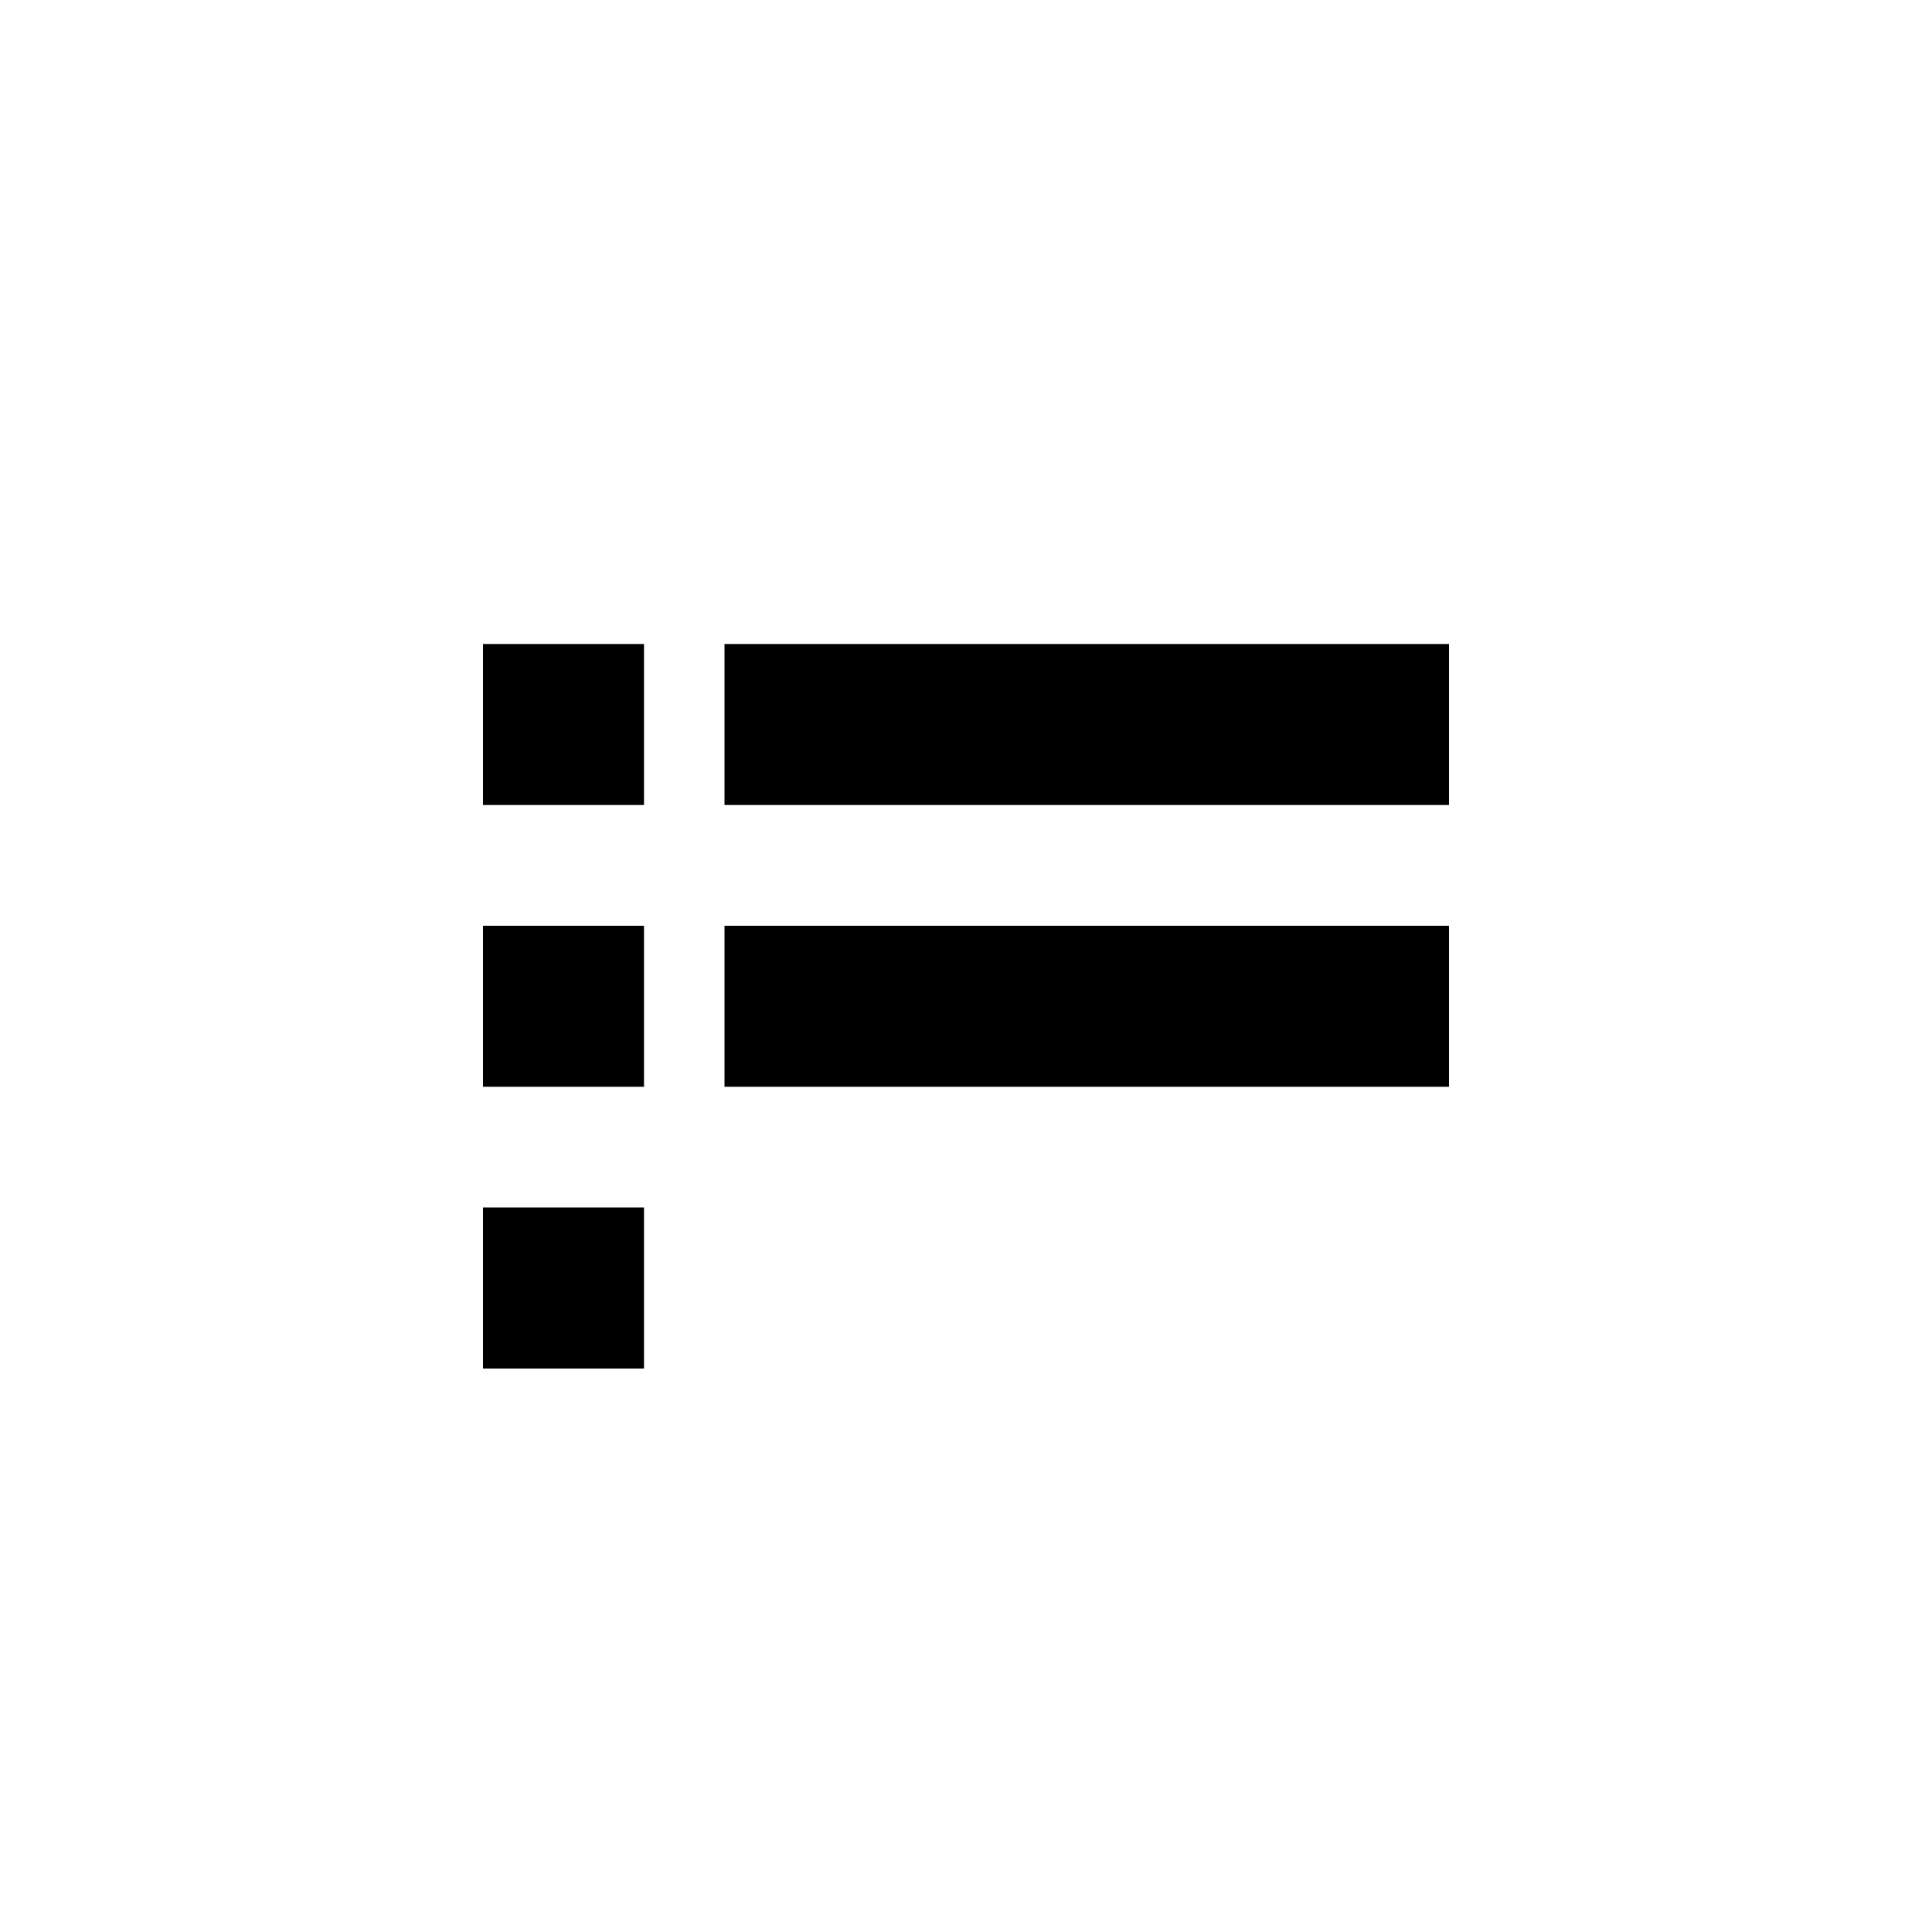
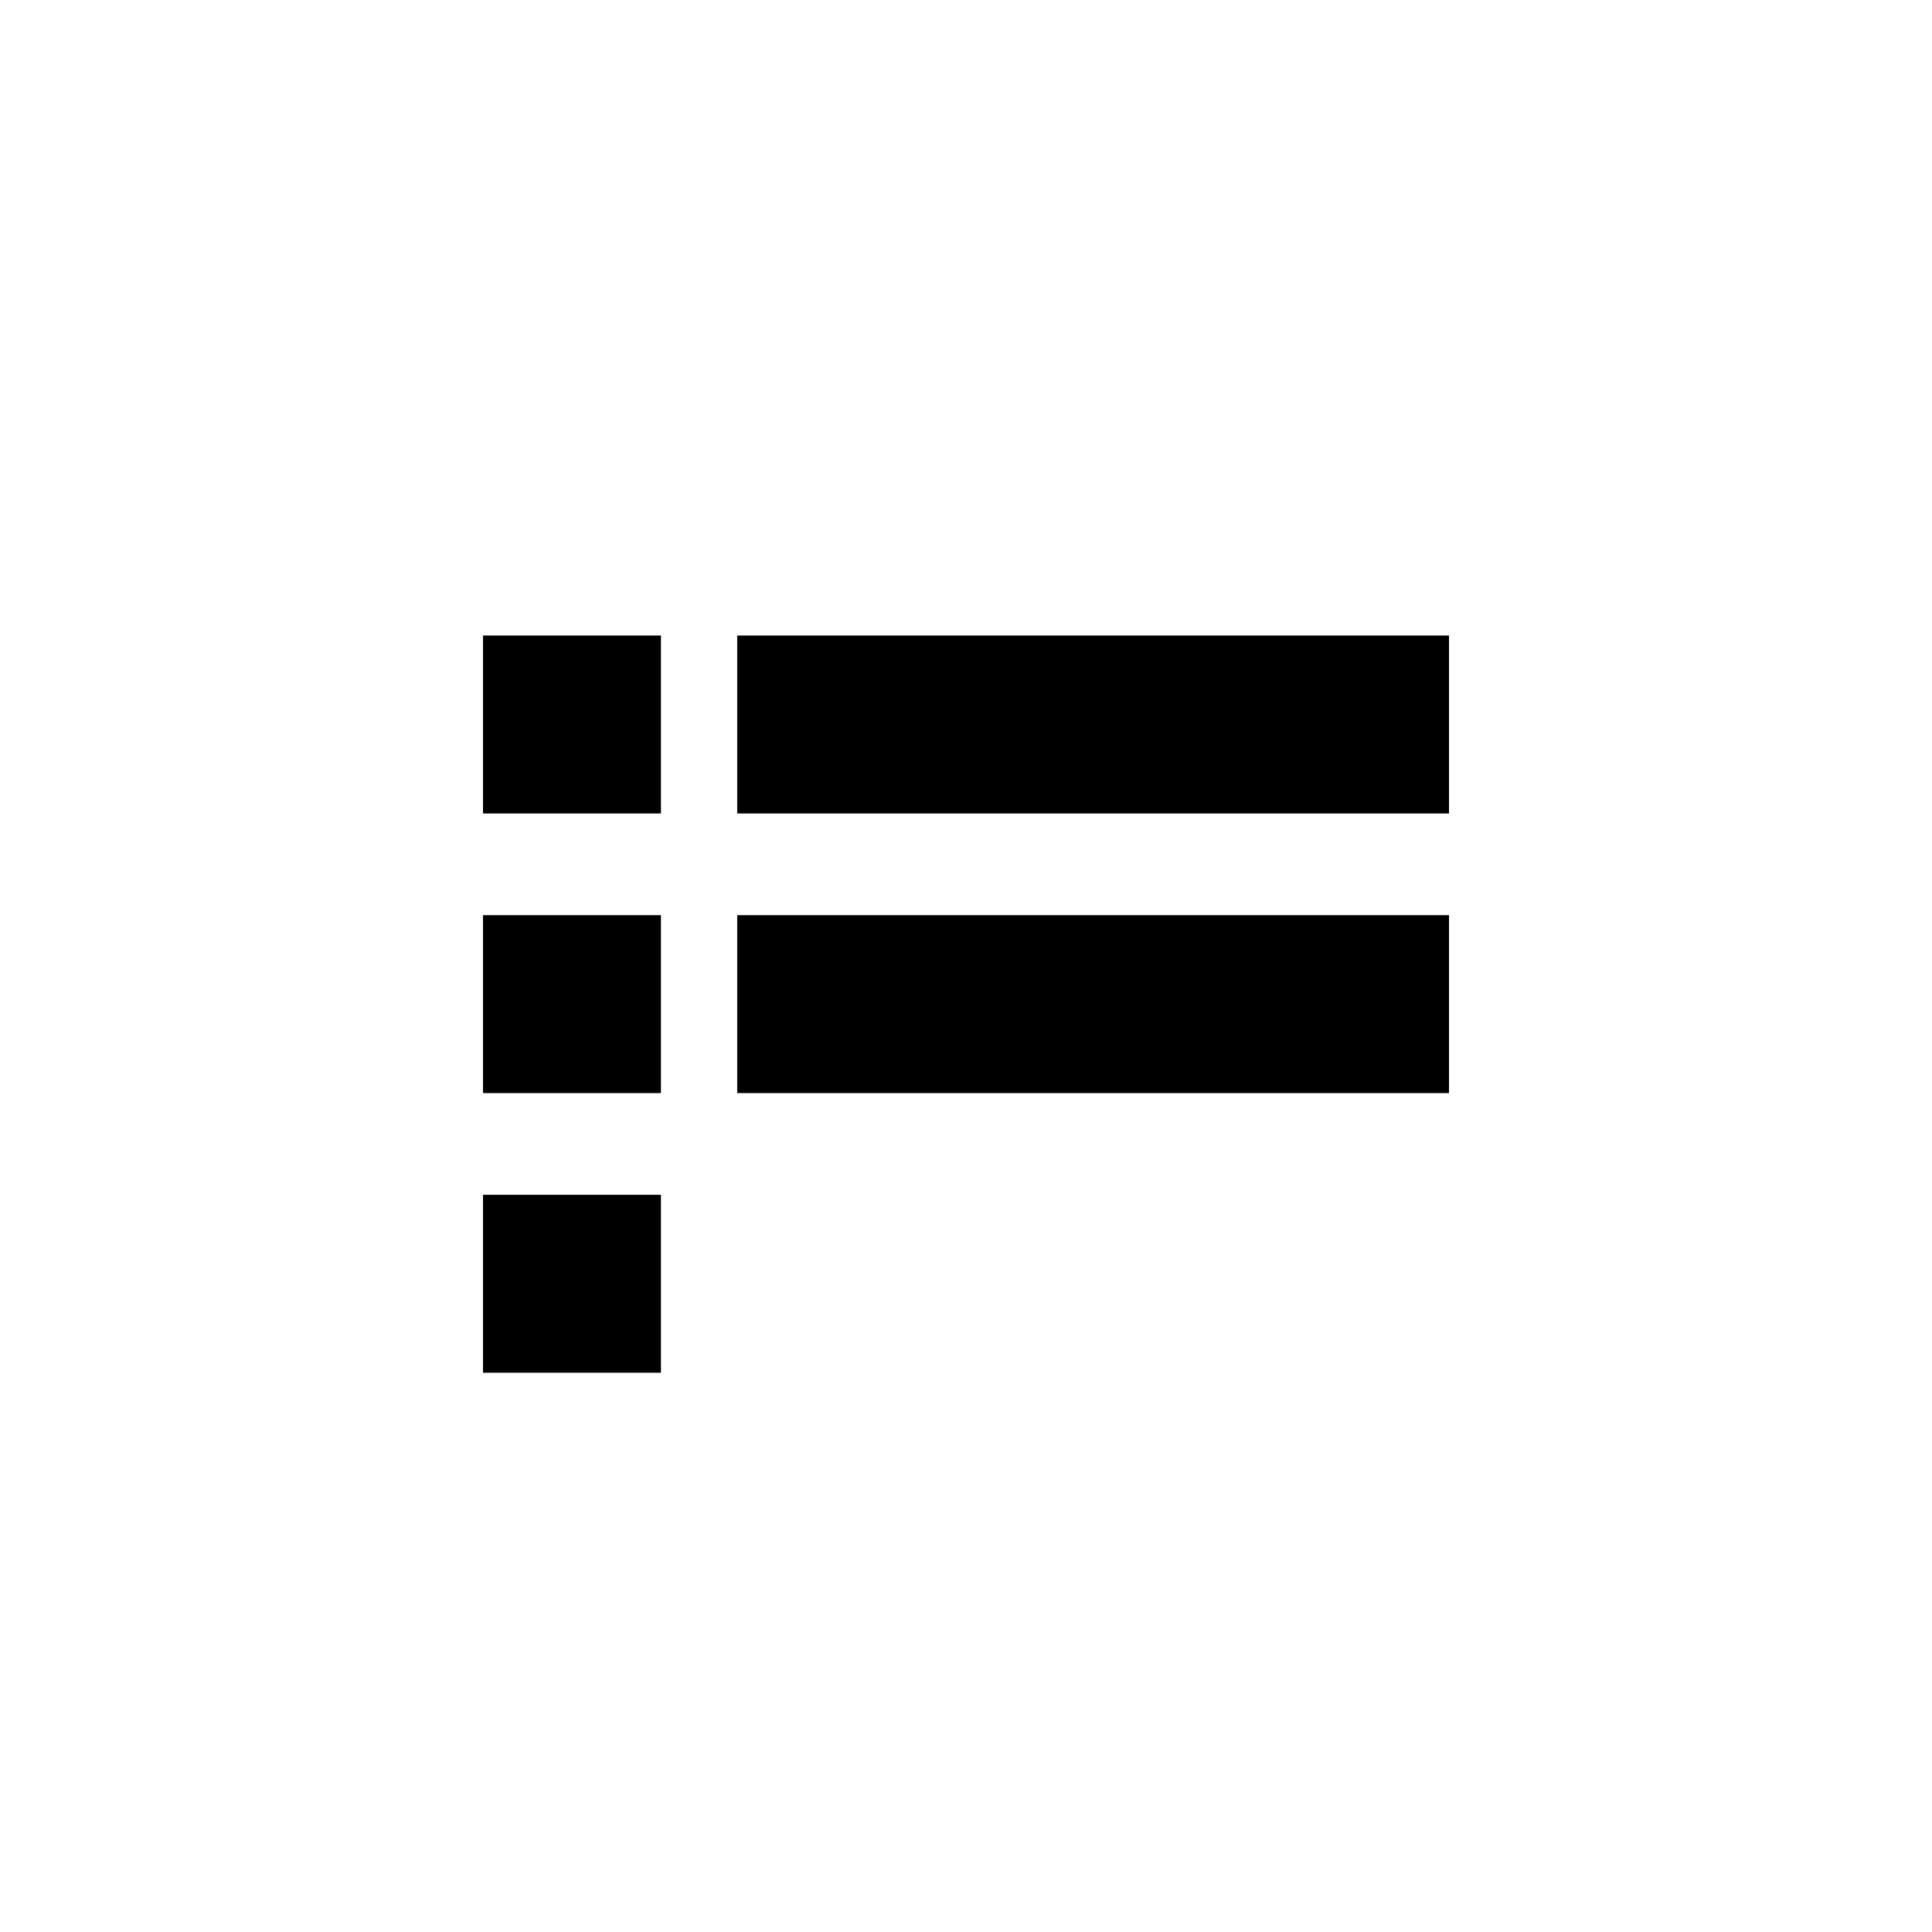
<svg xmlns="http://www.w3.org/2000/svg" version="1.1" baseProfile="full" width="76" height="76" viewBox="0 0 76.00 76.00" enable-background="new 0 0 76.00 76.00" xml:space="preserve">
-   <path fill="#000000" fill-opacity="1" stroke-width="0.2" stroke-linejoin="round" d="M 19,25.333L 25.333,25.333L 25.333,31.667L 19,31.667L 19,25.333 Z M 19,36.417L 25.333,36.417L 25.333,42.75L 19,42.75L 19,36.417 Z M 28.5,25.333L 57,25.333L 57,31.667L 28.5,31.667L 28.5,25.333 Z M 28.5,36.417L 57,36.417L 57,42.75L 28.5,42.75L 28.5,36.417 Z M 19,47.5L 25.333,47.5L 25.333,53.833L 19,53.833L 19,47.5 Z " />
+   <path fill="#000000" fill-opacity="1" stroke-width="0.2" stroke-linejoin="round" d="M 19,25L 26,25L 26,32L 19,32L 19,25 Z M 19,36L 26,36L 26,43L 19,43L 19,36 Z M 29,25L 57,25L 57,32L 29,32L 29,25 Z M 29,36L 57,36L 57,43L 29,43L 29,36 Z M 19,47L 26,47L 26,54L 19,54L 19,47 Z " />
</svg>
